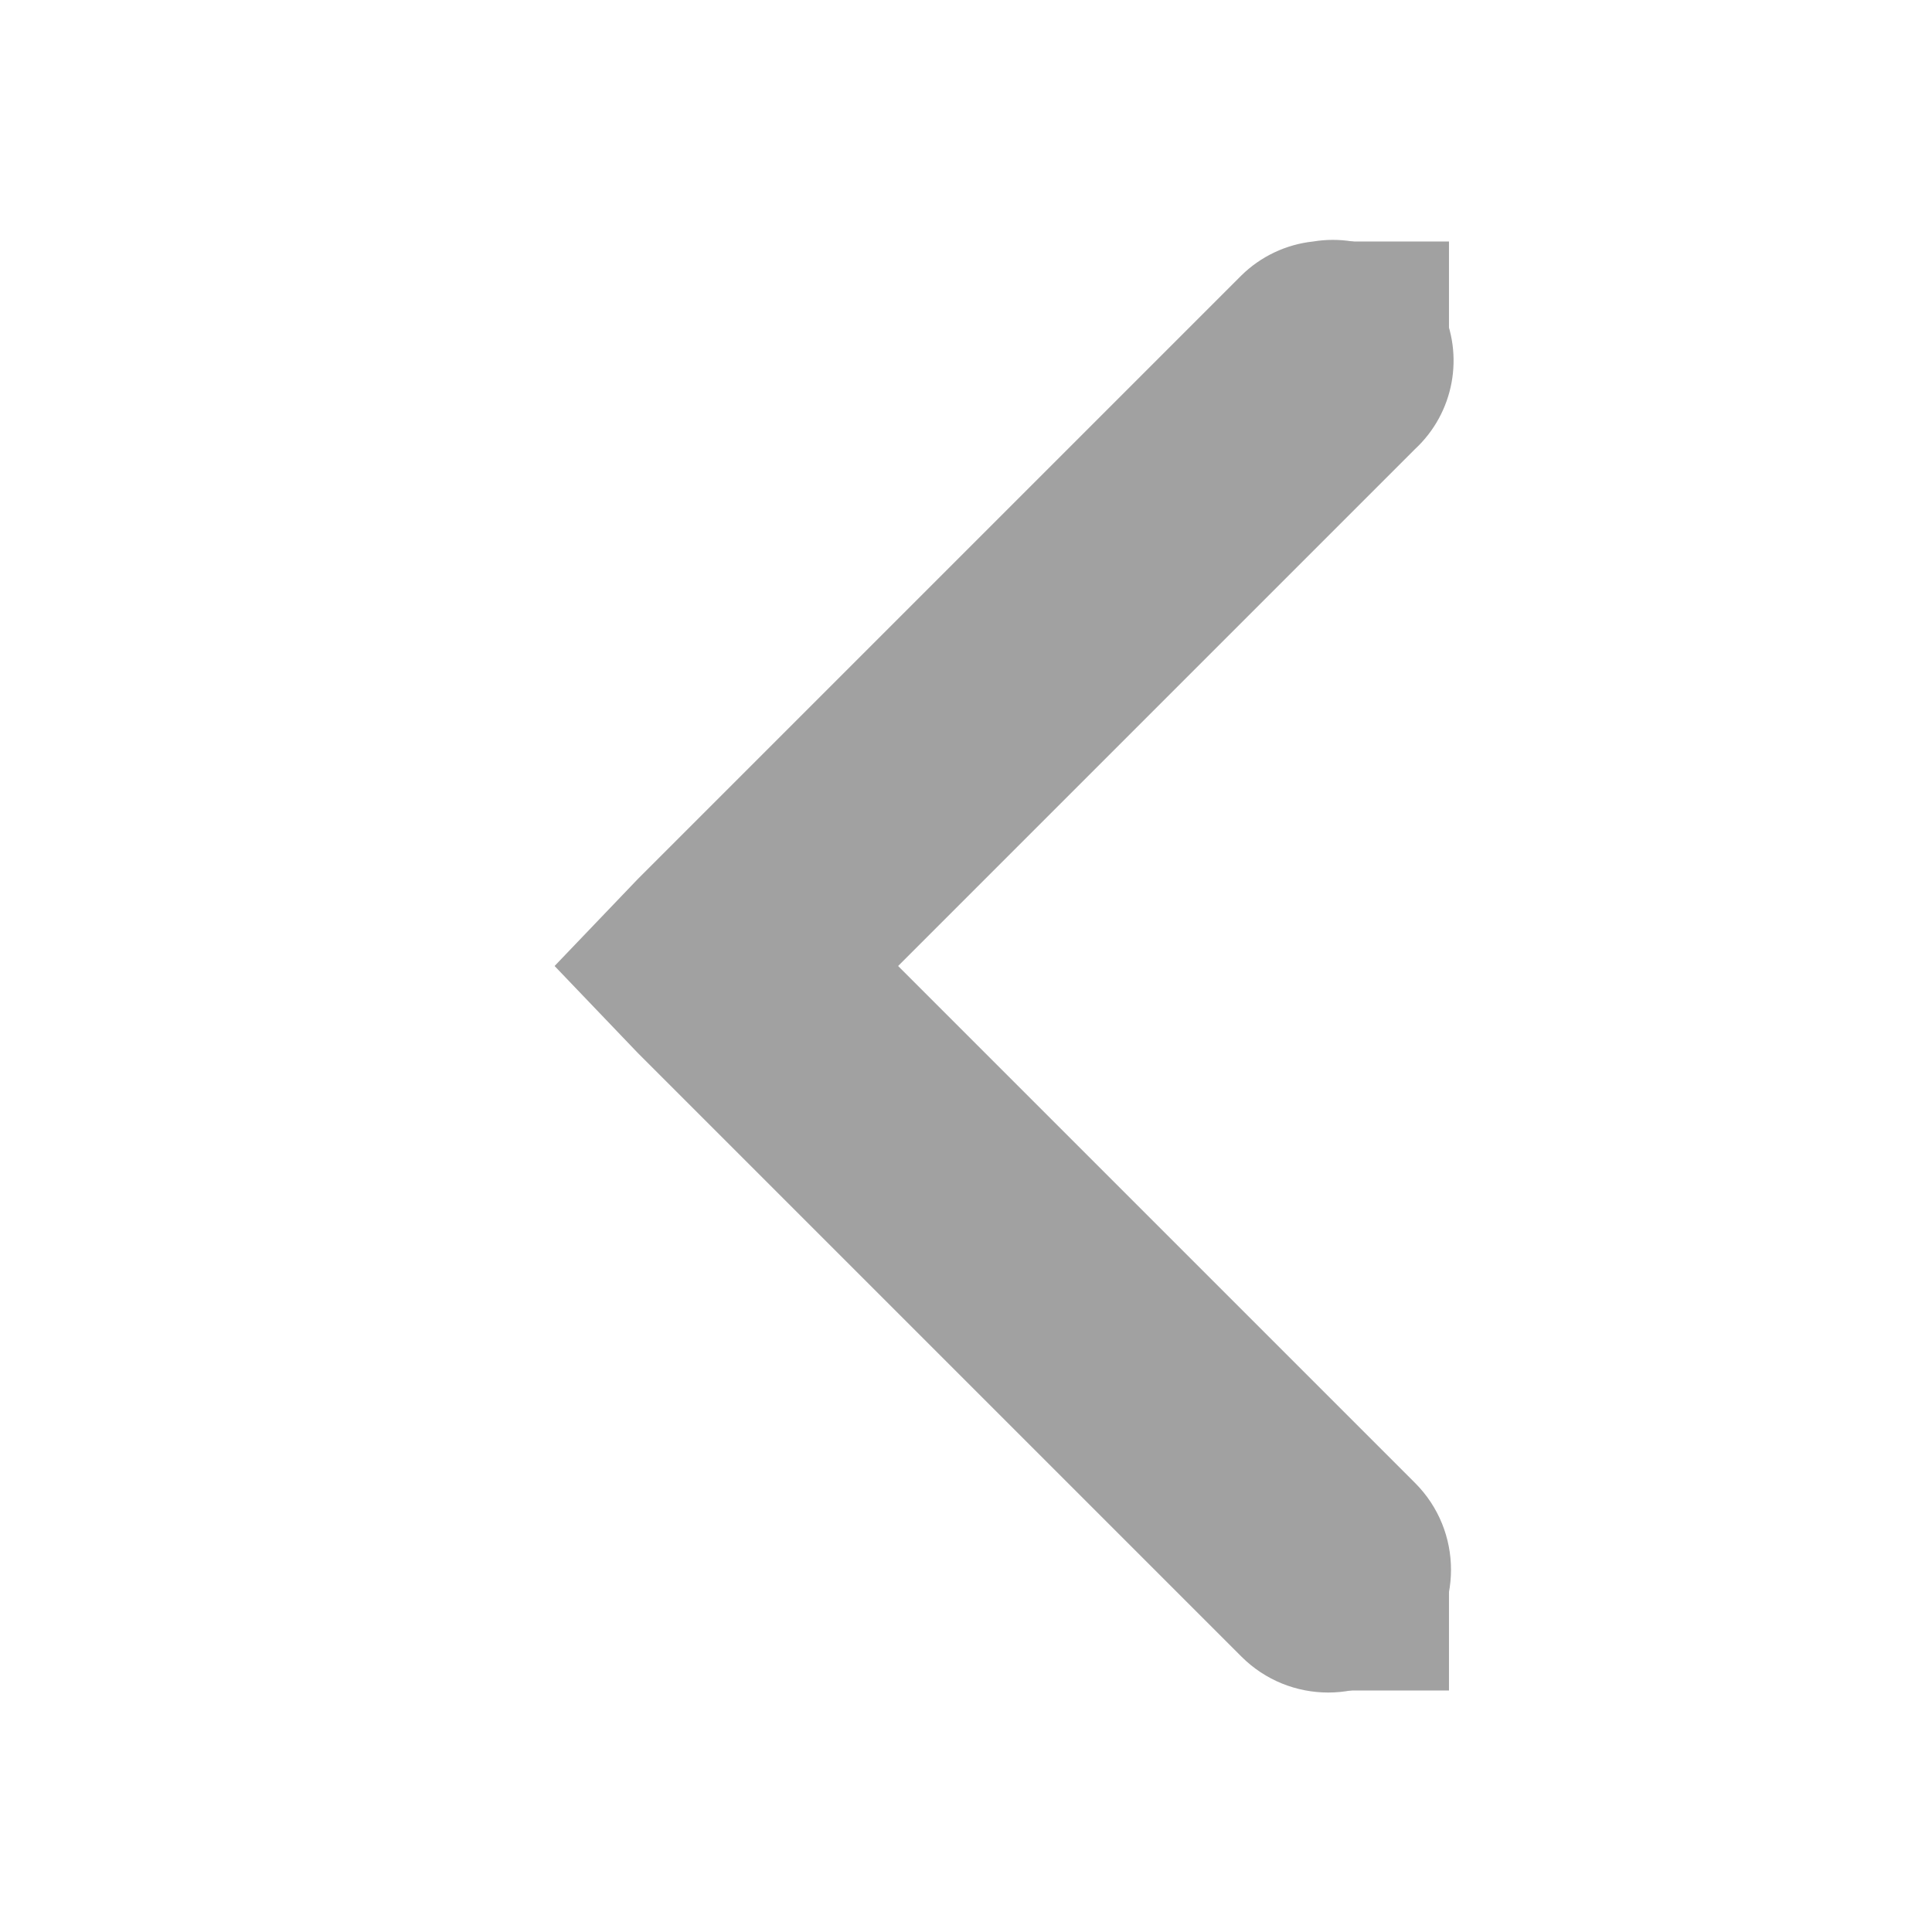
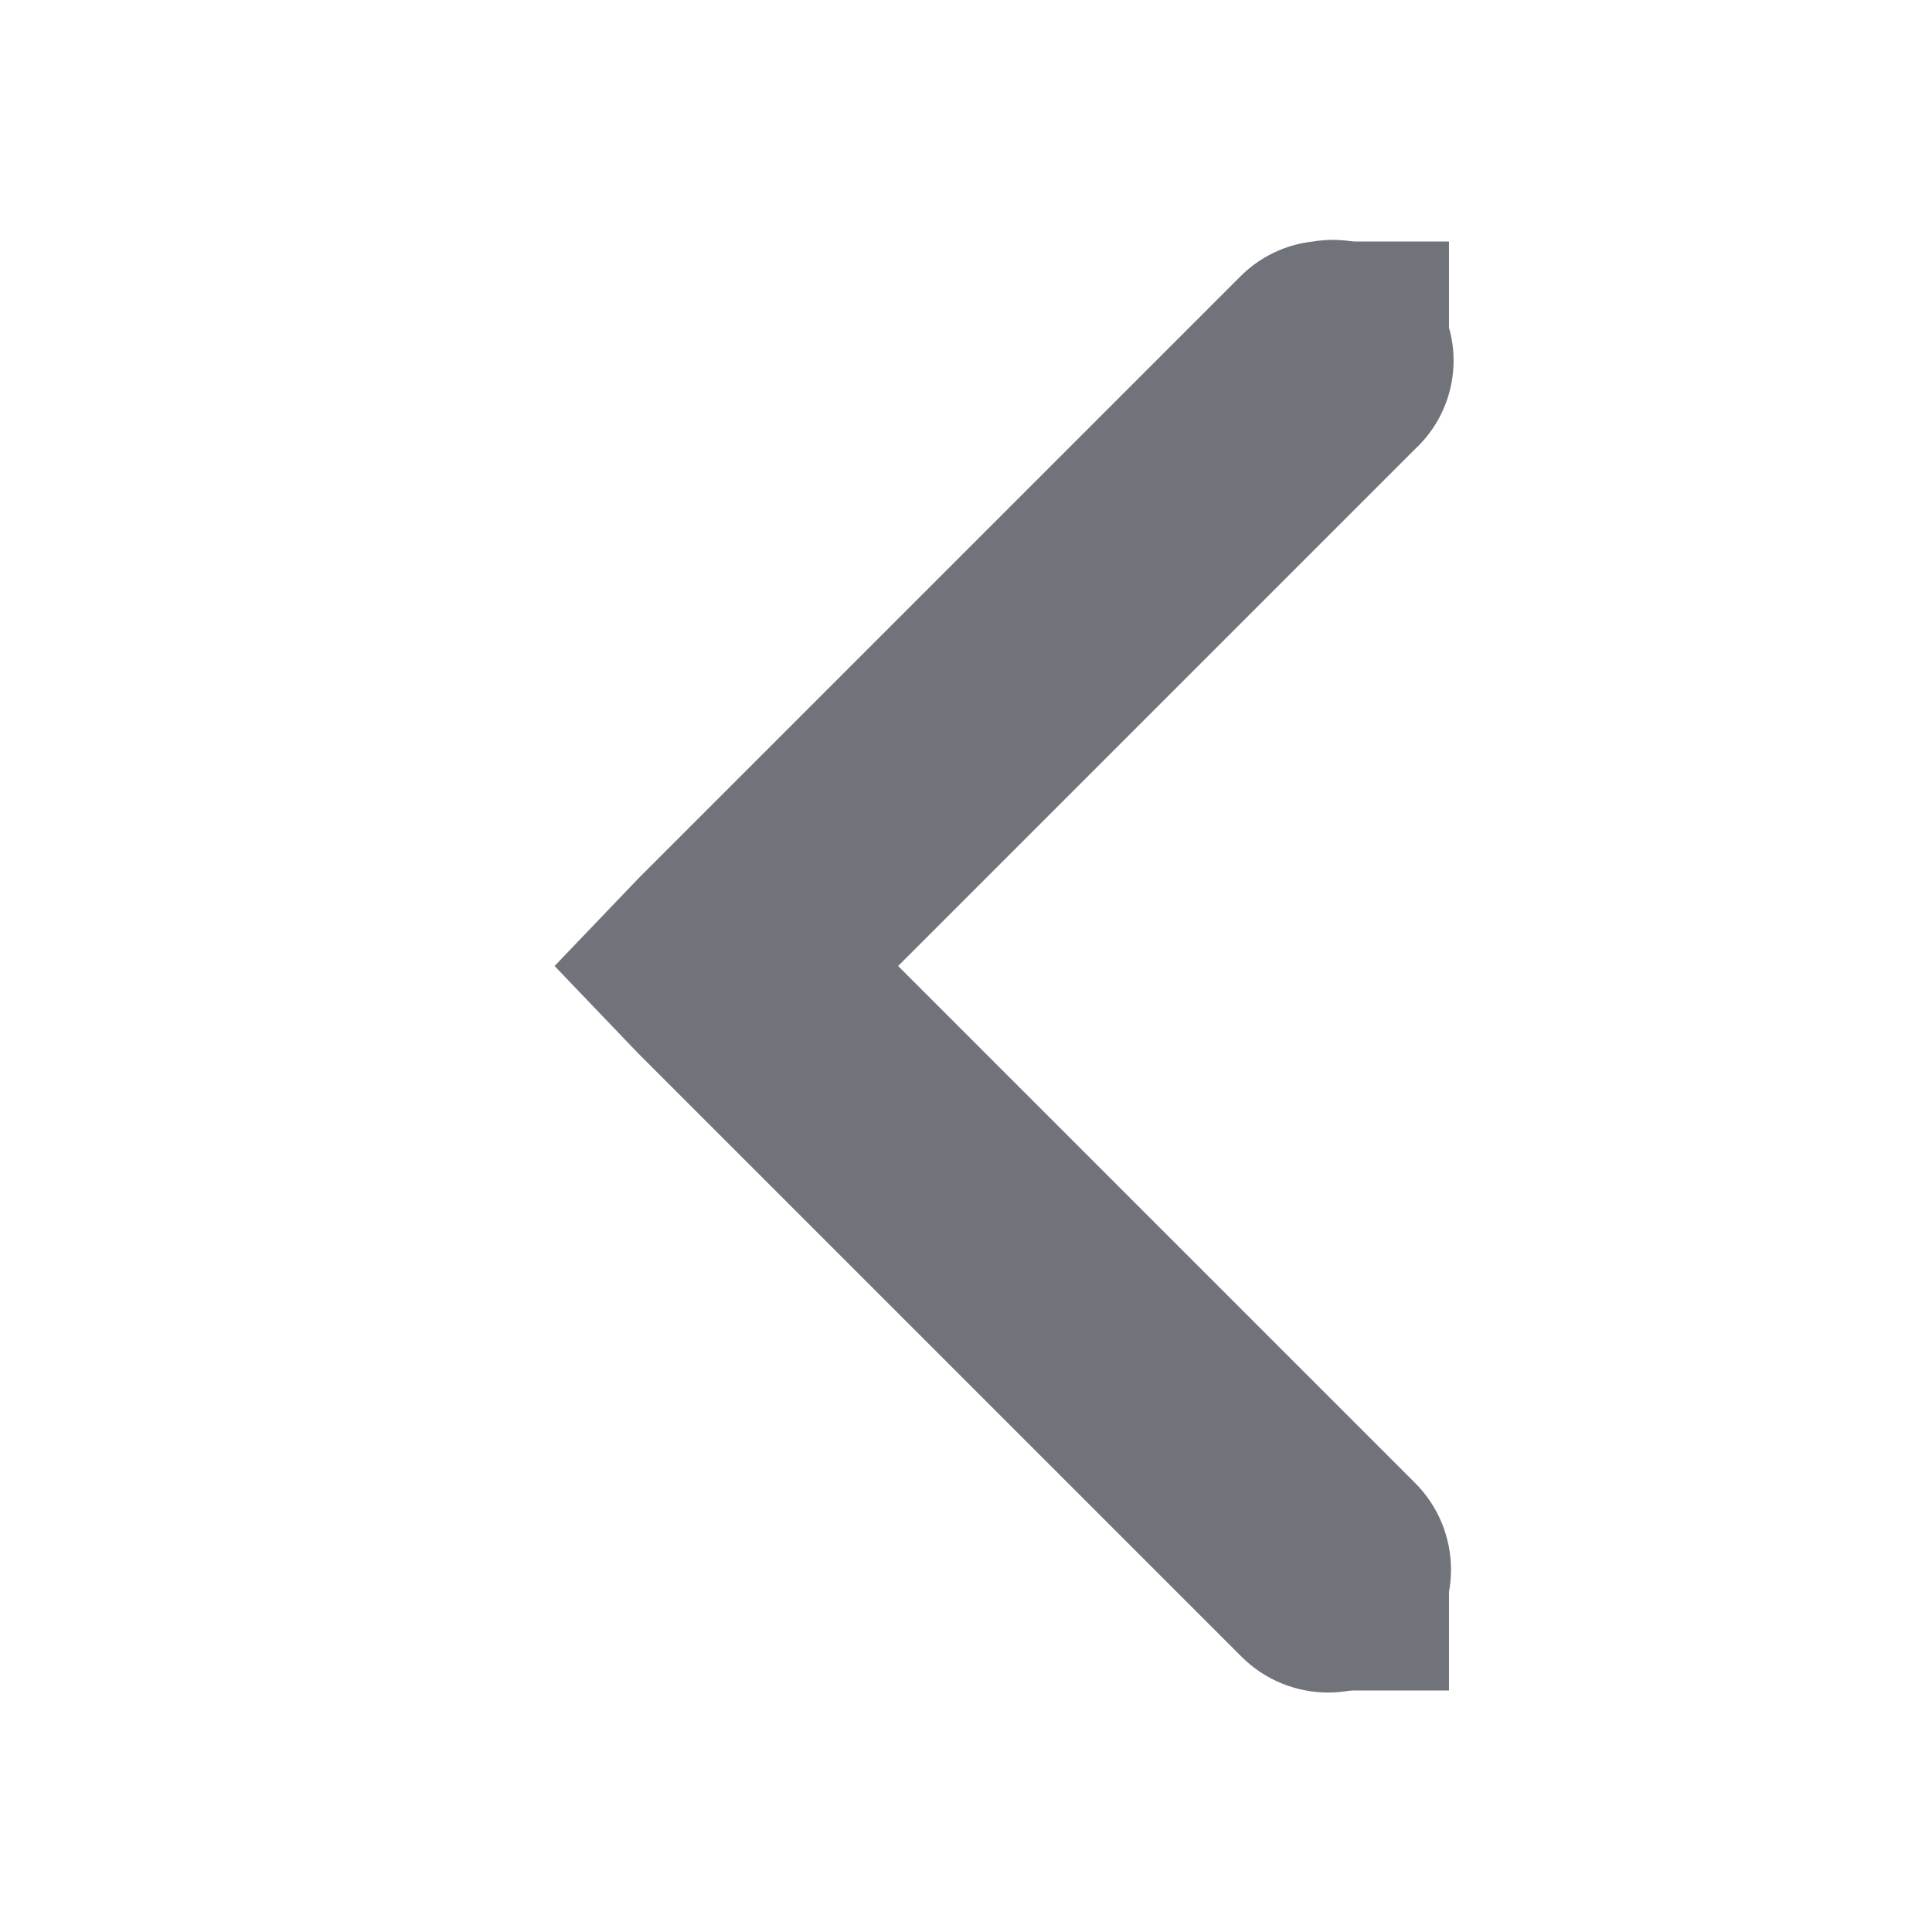
- <svg xmlns="http://www.w3.org/2000/svg" height="16" id="svg7384" version="1.1" width="16">
+ <svg xmlns="http://www.w3.org/2000/svg" width="16" version="1.1" id="svg7384" height="16">
  <defs id="defs7386" />
-   <g id="layer9" style="display:inline" transform="translate(-100.0002,-747)" />
-   <g id="layer10" transform="translate(-100.0002,-747)" />
-   <g id="layer11" transform="translate(-100.0002,-747)" />
-   <g id="layer13" transform="translate(-100.0002,-747)" />
-   <g id="layer14" transform="translate(-100.0002,-747)" />
-   <g id="layer15" style="display:inline" transform="translate(-100.0002,-747)" />
-   <g id="g71291" style="display:inline" transform="translate(-100.0002,-747)" />
-   <g id="g4953" style="display:inline" transform="translate(-100.0002,-747)" />
-   <g id="layer12" style="display:inline" transform="translate(-100.0002,-747)">
-     <path d="m 110.875,749 a 1,1 0 0 0 -0.594,0.281 l -5,5 -0.688,0.719 0.688,0.719 5,5 a 1.016,1.016 0 1 0 1.438,-1.438 L 107.438,755 l 4.281,-4.281 A 1,1 0 0 0 110.875,749 z" id="path6040" style="font-size:medium;font-style:normal;font-variant:normal;font-weight:normal;font-stretch:normal;text-indent:0;text-align:start;text-decoration:none;line-height:normal;letter-spacing:normal;word-spacing:normal;text-transform:none;direction:ltr;block-progression:tb;writing-mode:lr-tb;text-anchor:start;baseline-shift:baseline;color:#000000;fill:#a1a1a1;fill-opacity:1;stroke:none;stroke-width:2;marker:none;visibility:visible;display:inline;overflow:visible;enable-background:accumulate;font-family:Sans;-inkscape-font-specification:Sans" />
-     <rect height="1" id="rect6046" rx="0" ry="1" style="fill:#a1a1a1;fill-opacity:1;stroke:none" width="1" x="111" y="749" />
-     <rect height="1" id="rect6050" rx="0" ry="1" style="fill:#a1a1a1;fill-opacity:1;stroke:none" width="1" x="111" y="760" />
+   <g transform="translate(-100.0002,-747)" style="display:inline" id="layer9" />
+   <g transform="translate(-100.0002,-747)" id="layer10" />
+   <g transform="translate(-100.0002,-747)" id="layer11" />
+   <g transform="translate(-100.0002,-747)" id="layer13" />
+   <g transform="translate(-100.0002,-747)" id="layer14" />
+   <g transform="translate(-100.0002,-747)" style="display:inline" id="layer15" />
+   <g transform="translate(-100.0002,-747)" style="display:inline" id="g71291" />
+   <g transform="translate(-100.0002,-747)" style="display:inline" id="g4953" />
+   <g transform="translate(-100.0002,-747)" style="display:inline" id="layer12">
+     <path style="font-size:medium;font-style:normal;font-variant:normal;font-weight:normal;font-stretch:normal;text-indent:0;text-align:start;text-decoration:none;line-height:normal;letter-spacing:normal;word-spacing:normal;text-transform:none;direction:ltr;block-progression:tb;writing-mode:lr-tb;text-anchor:start;baseline-shift:baseline;color:#000000;fill:#71737a;fill-opacity:1;stroke:none;stroke-width:2;marker:none;visibility:visible;display:inline;overflow:visible;enable-background:accumulate;font-family:Sans;-inkscape-font-specification:Sans" id="path6040" d="m 110.875,749 a 1,1 0 0 0 -0.594,0.281 l -5,5 -0.688,0.719 0.688,0.719 5,5 a 1.016,1.016 0 1 0 1.438,-1.438 L 107.438,755 l 4.281,-4.281 A 1,1 0 0 0 110.875,749 z" />
+     <rect y="749" x="111" width="1" style="fill:#71737a;fill-opacity:1;stroke:none" ry="1" rx="0" id="rect6046" height="1" />
+     <rect y="760" x="111" width="1" style="fill:#71737a;fill-opacity:1;stroke:none" ry="1" rx="0" id="rect6050" height="1" />
  </g>
</svg>
